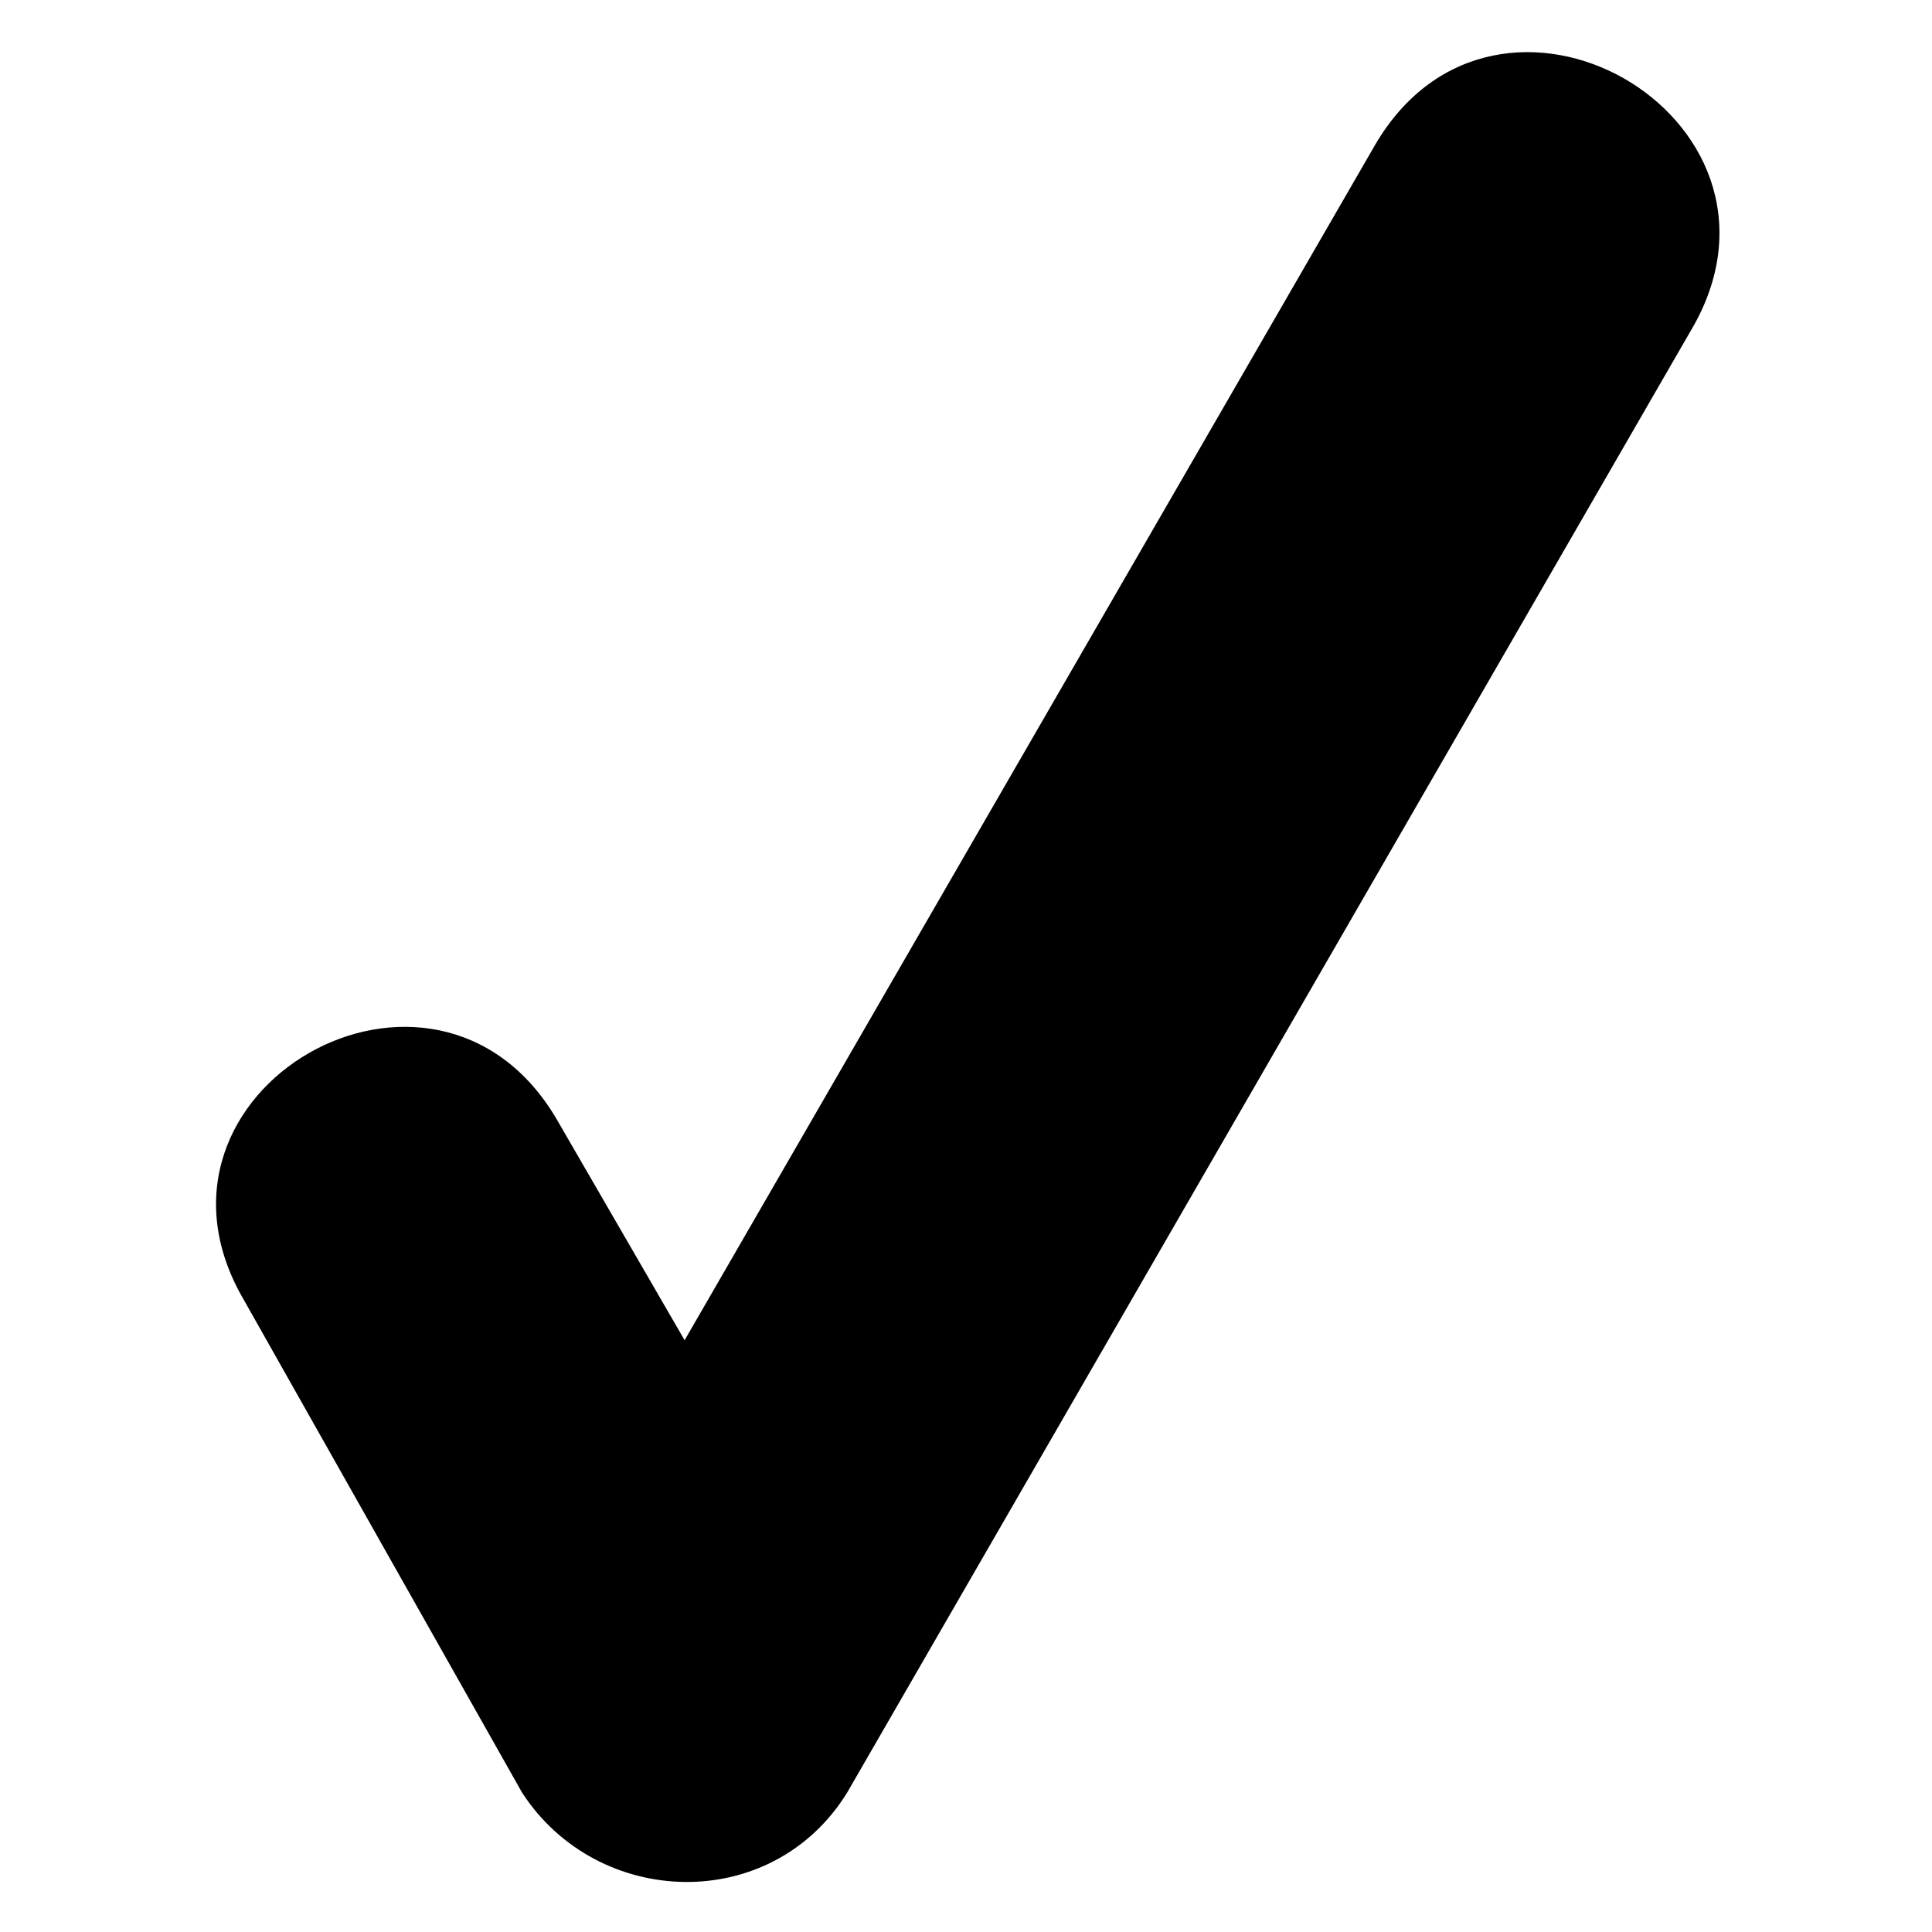
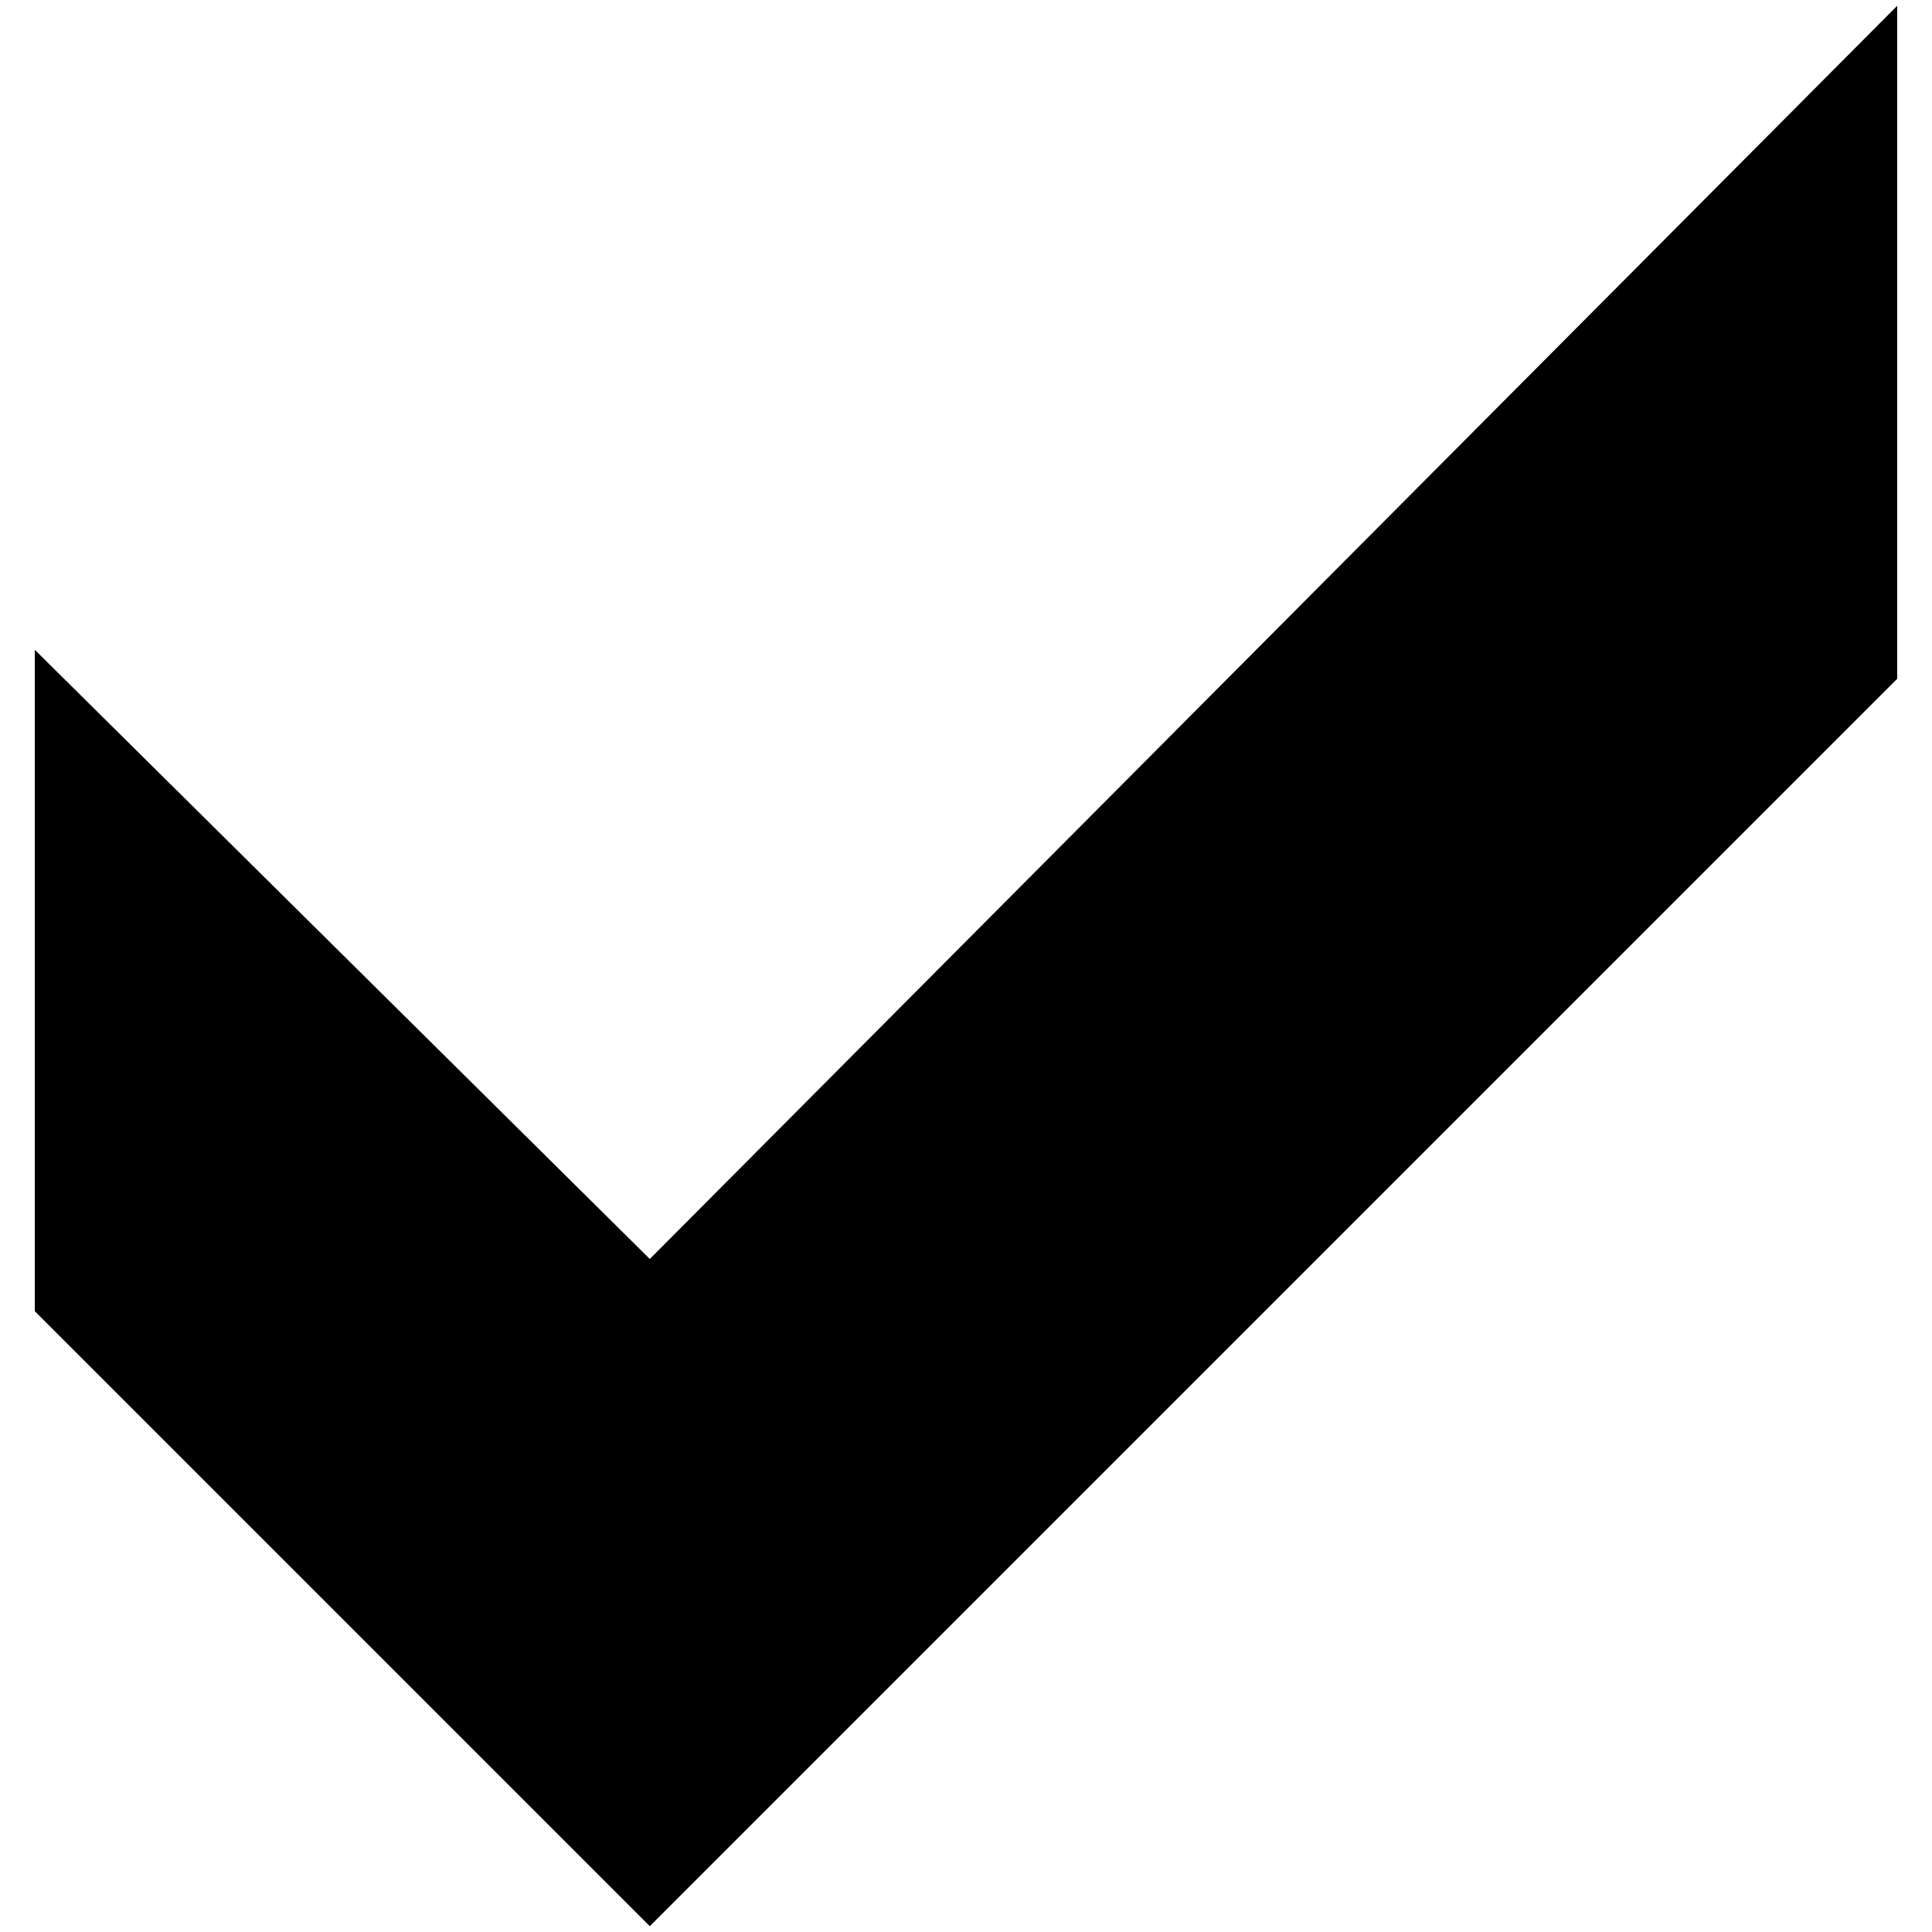
<svg xmlns="http://www.w3.org/2000/svg" height="100px" width="100px" fill="#000000" xml:space="preserve" version="1.1" style="shape-rendering:geometricPrecision;text-rendering:geometricPrecision;image-rendering:optimizeQuality;" viewBox="0 0 333 333" x="0px" y="0px" fill-rule="evenodd" clip-rule="evenodd">
  <defs>
    <style type="text/css">
   
    .fil0 {fill:#000000}
   
  </style>
  </defs>
  <g>
-     <path class="fil0" d="M96 193l22 38 119 -206c21,-36 75,-5 55,31l-146 253c-13,21 -43,20 -56,0l-48 -85c-21,-36 33,-67 54,-31z" />
+     <path class="fil0" d="M112 217l-106 -105 0 114c38,38 68,68 106,106l215 -215 0 -116 -215 216 0 0z" />
  </g>
</svg>
